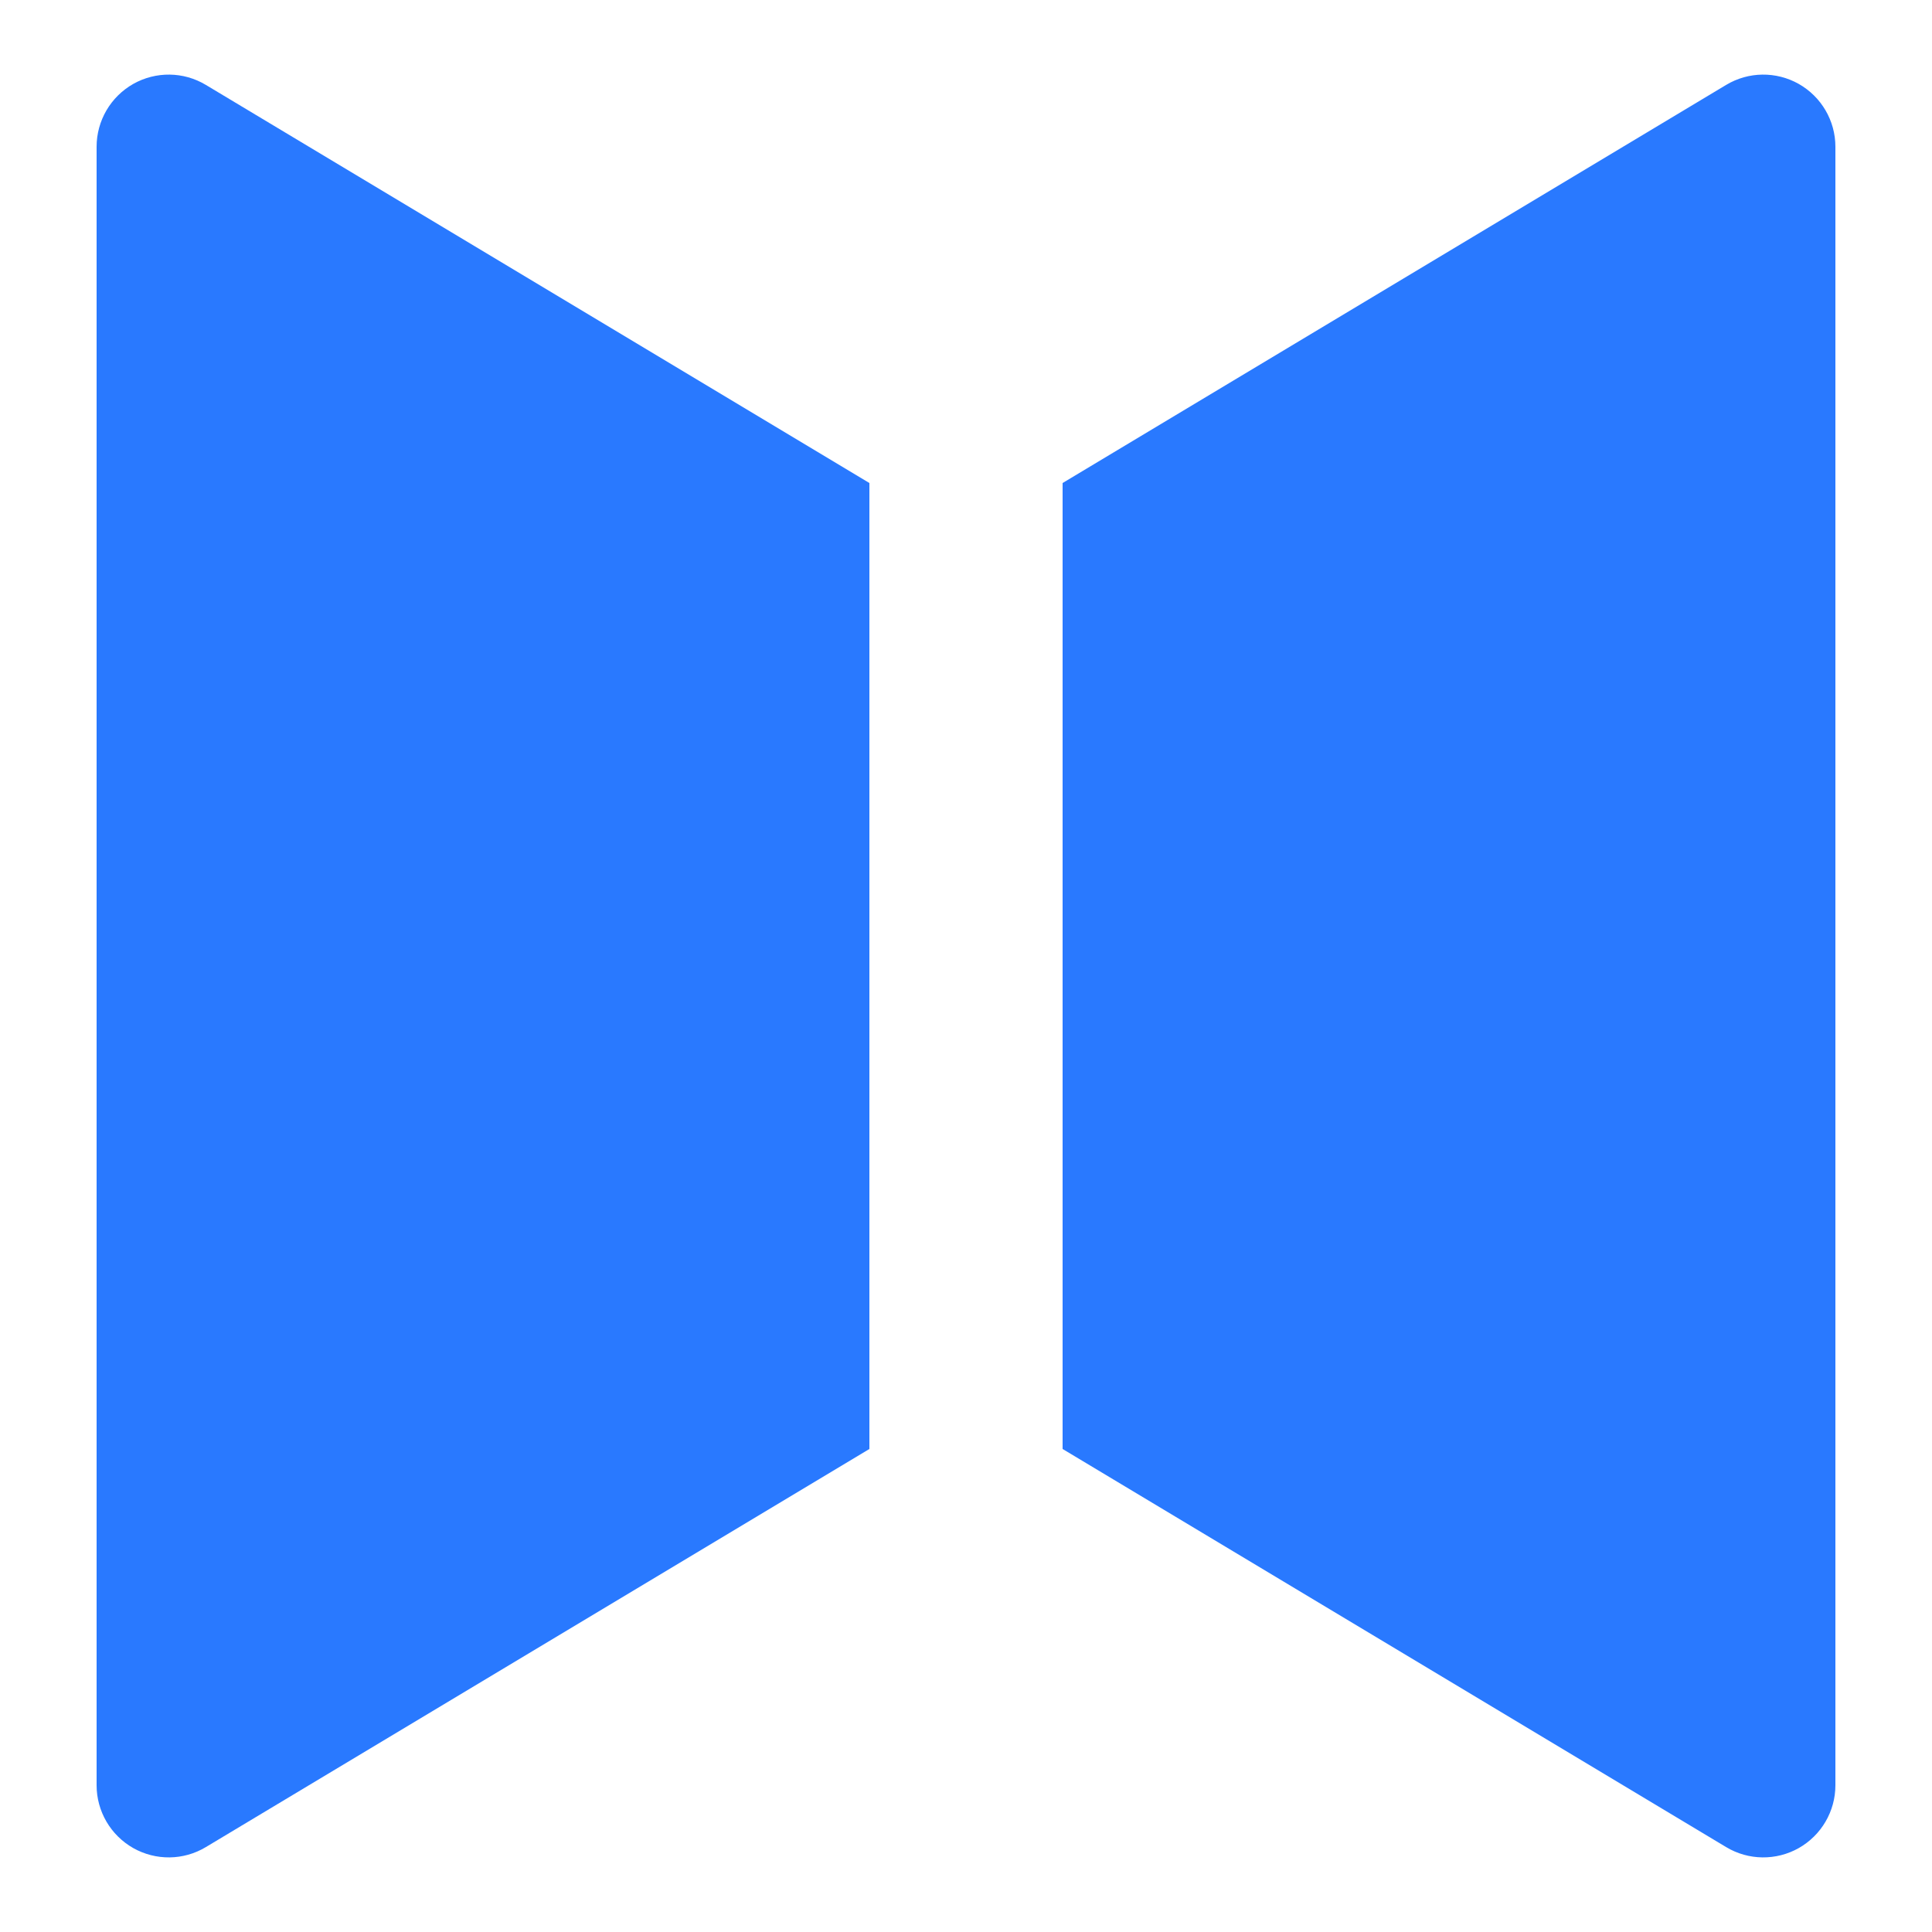
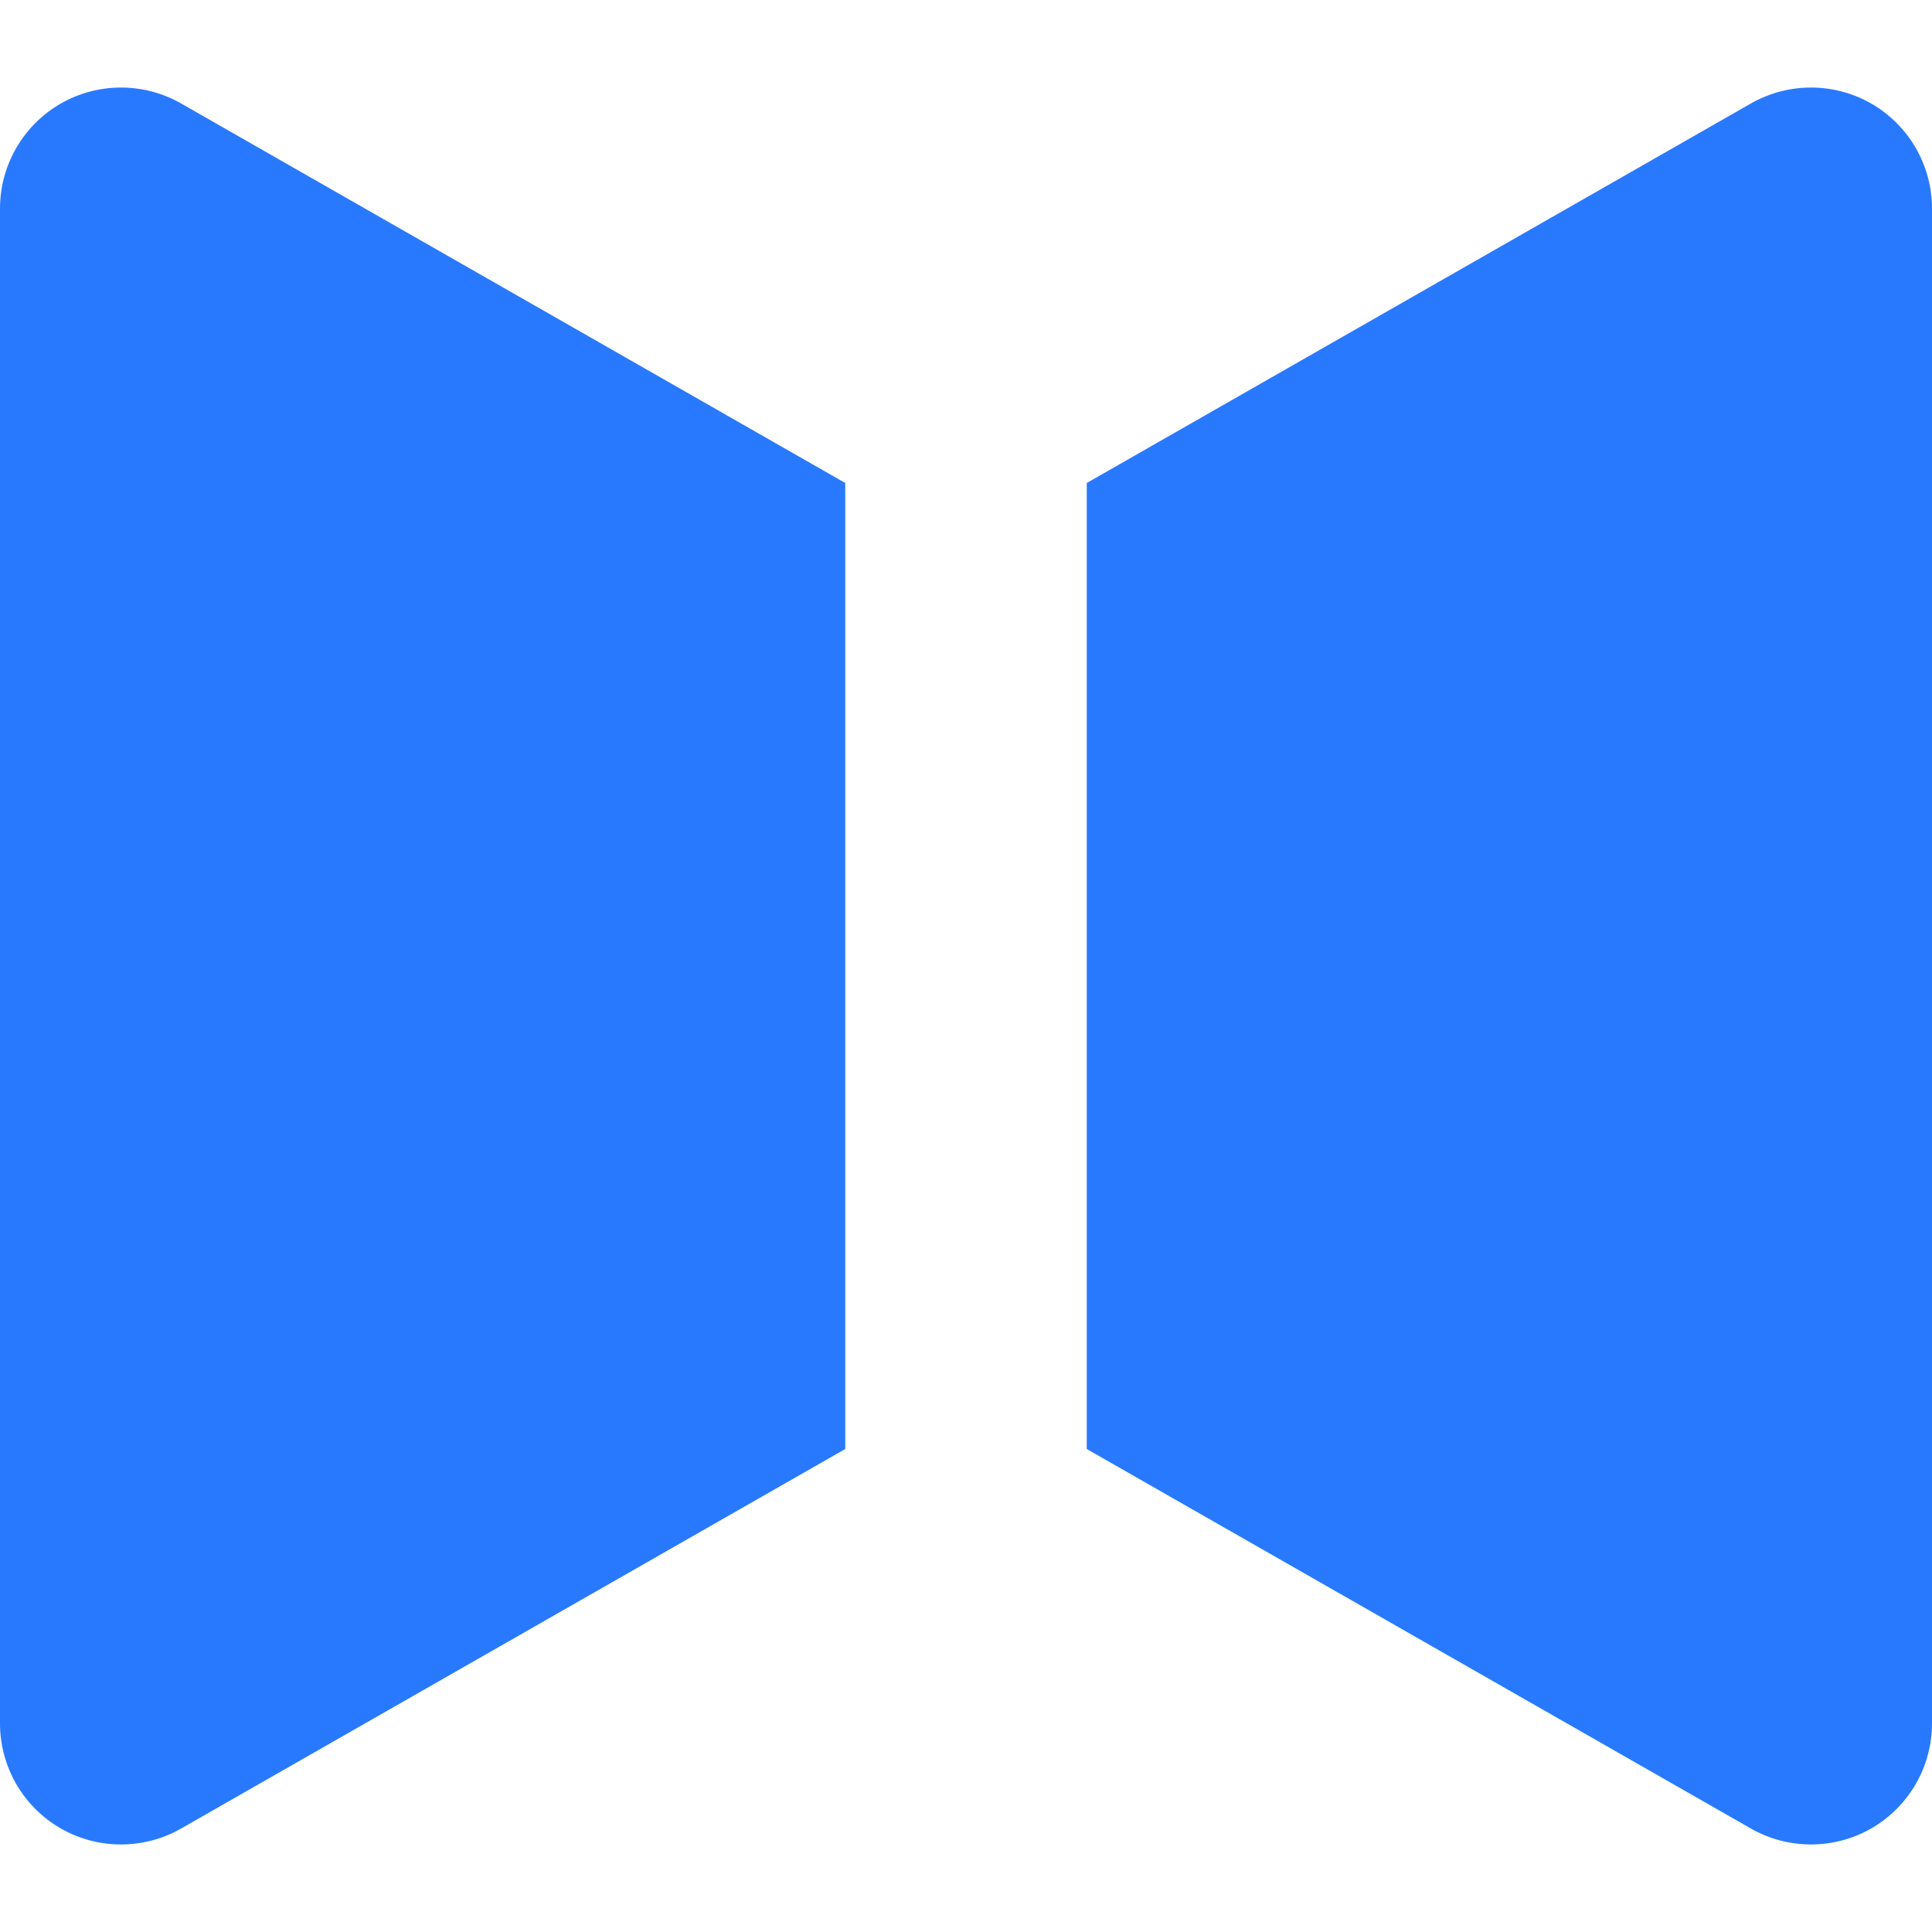
- <svg xmlns="http://www.w3.org/2000/svg" width="100%" height="100%" viewBox="0 0 20 20" version="1.1" xml:space="preserve" style="fill-rule:evenodd;clip-rule:evenodd;stroke-linejoin:round;stroke-miterlimit:2;">
+ <svg xmlns="http://www.w3.org/2000/svg" width="100%" height="100%" viewBox="0 0 16 16" version="1.1" xml:space="preserve" style="fill-rule:evenodd;clip-rule:evenodd;stroke-linejoin:round;stroke-miterlimit:2;">
  <g id="light">
-     <g id="blue">
-       <path d="M2.131,0.879C1.9,0.74 1.613,0.737 1.379,0.869C1.145,1.002 1,1.25 1,1.519C1,5.089 1,14.911 1,18.481C1,18.75 1.145,18.998 1.379,19.131C1.613,19.263 1.9,19.26 2.131,19.121C4.337,17.798 9,15 9,15L9,5C9,5 4.337,2.202 2.131,0.879ZM17.869,0.879C18.1,0.74 18.387,0.737 18.621,0.869C18.855,1.002 19,1.25 19,1.519C19,5.089 19,14.911 19,18.481C19,18.75 18.855,18.998 18.621,19.131C18.387,19.263 18.1,19.26 17.869,19.121C15.663,17.798 11,15 11,15L11,5C11,5 15.663,2.202 17.869,0.879Z" style="fill:rgb(41,121,255);" />
+     <g id="green">
+       <path d="M1.5,0.857C1.19,0.68 0.808,0.681 0.499,0.86C0.19,1.04 0,1.37 0,1.727C0,4.804 0,11.196 0,14.273C0,14.63 0.19,14.96 0.499,15.14C0.808,15.319 1.19,15.32 1.5,15.143C3.557,13.968 7,12 7,12L7,4C7,4 3.557,2.032 1.5,0.857ZM14.5,0.857C14.81,0.68 15.192,0.681 15.501,0.86C15.81,1.04 16,1.37 16,1.727C16,4.804 16,11.196 16,14.273C16,14.63 15.81,14.96 15.501,15.14C15.192,15.319 14.81,15.32 14.5,15.143C12.443,13.968 9,12 9,12L9,4C9,4 12.443,2.032 14.5,0.857Z" style="fill:rgb(41,121,255);" />
    </g>
-     <g id="yellow">
+   </g>
+   <g id="Layer1">
        </g>
-     <g id="red">
-         </g>
-     <g id="text">
-         </g>
-     <g id="working">
-         </g>
-   </g>
</svg>
